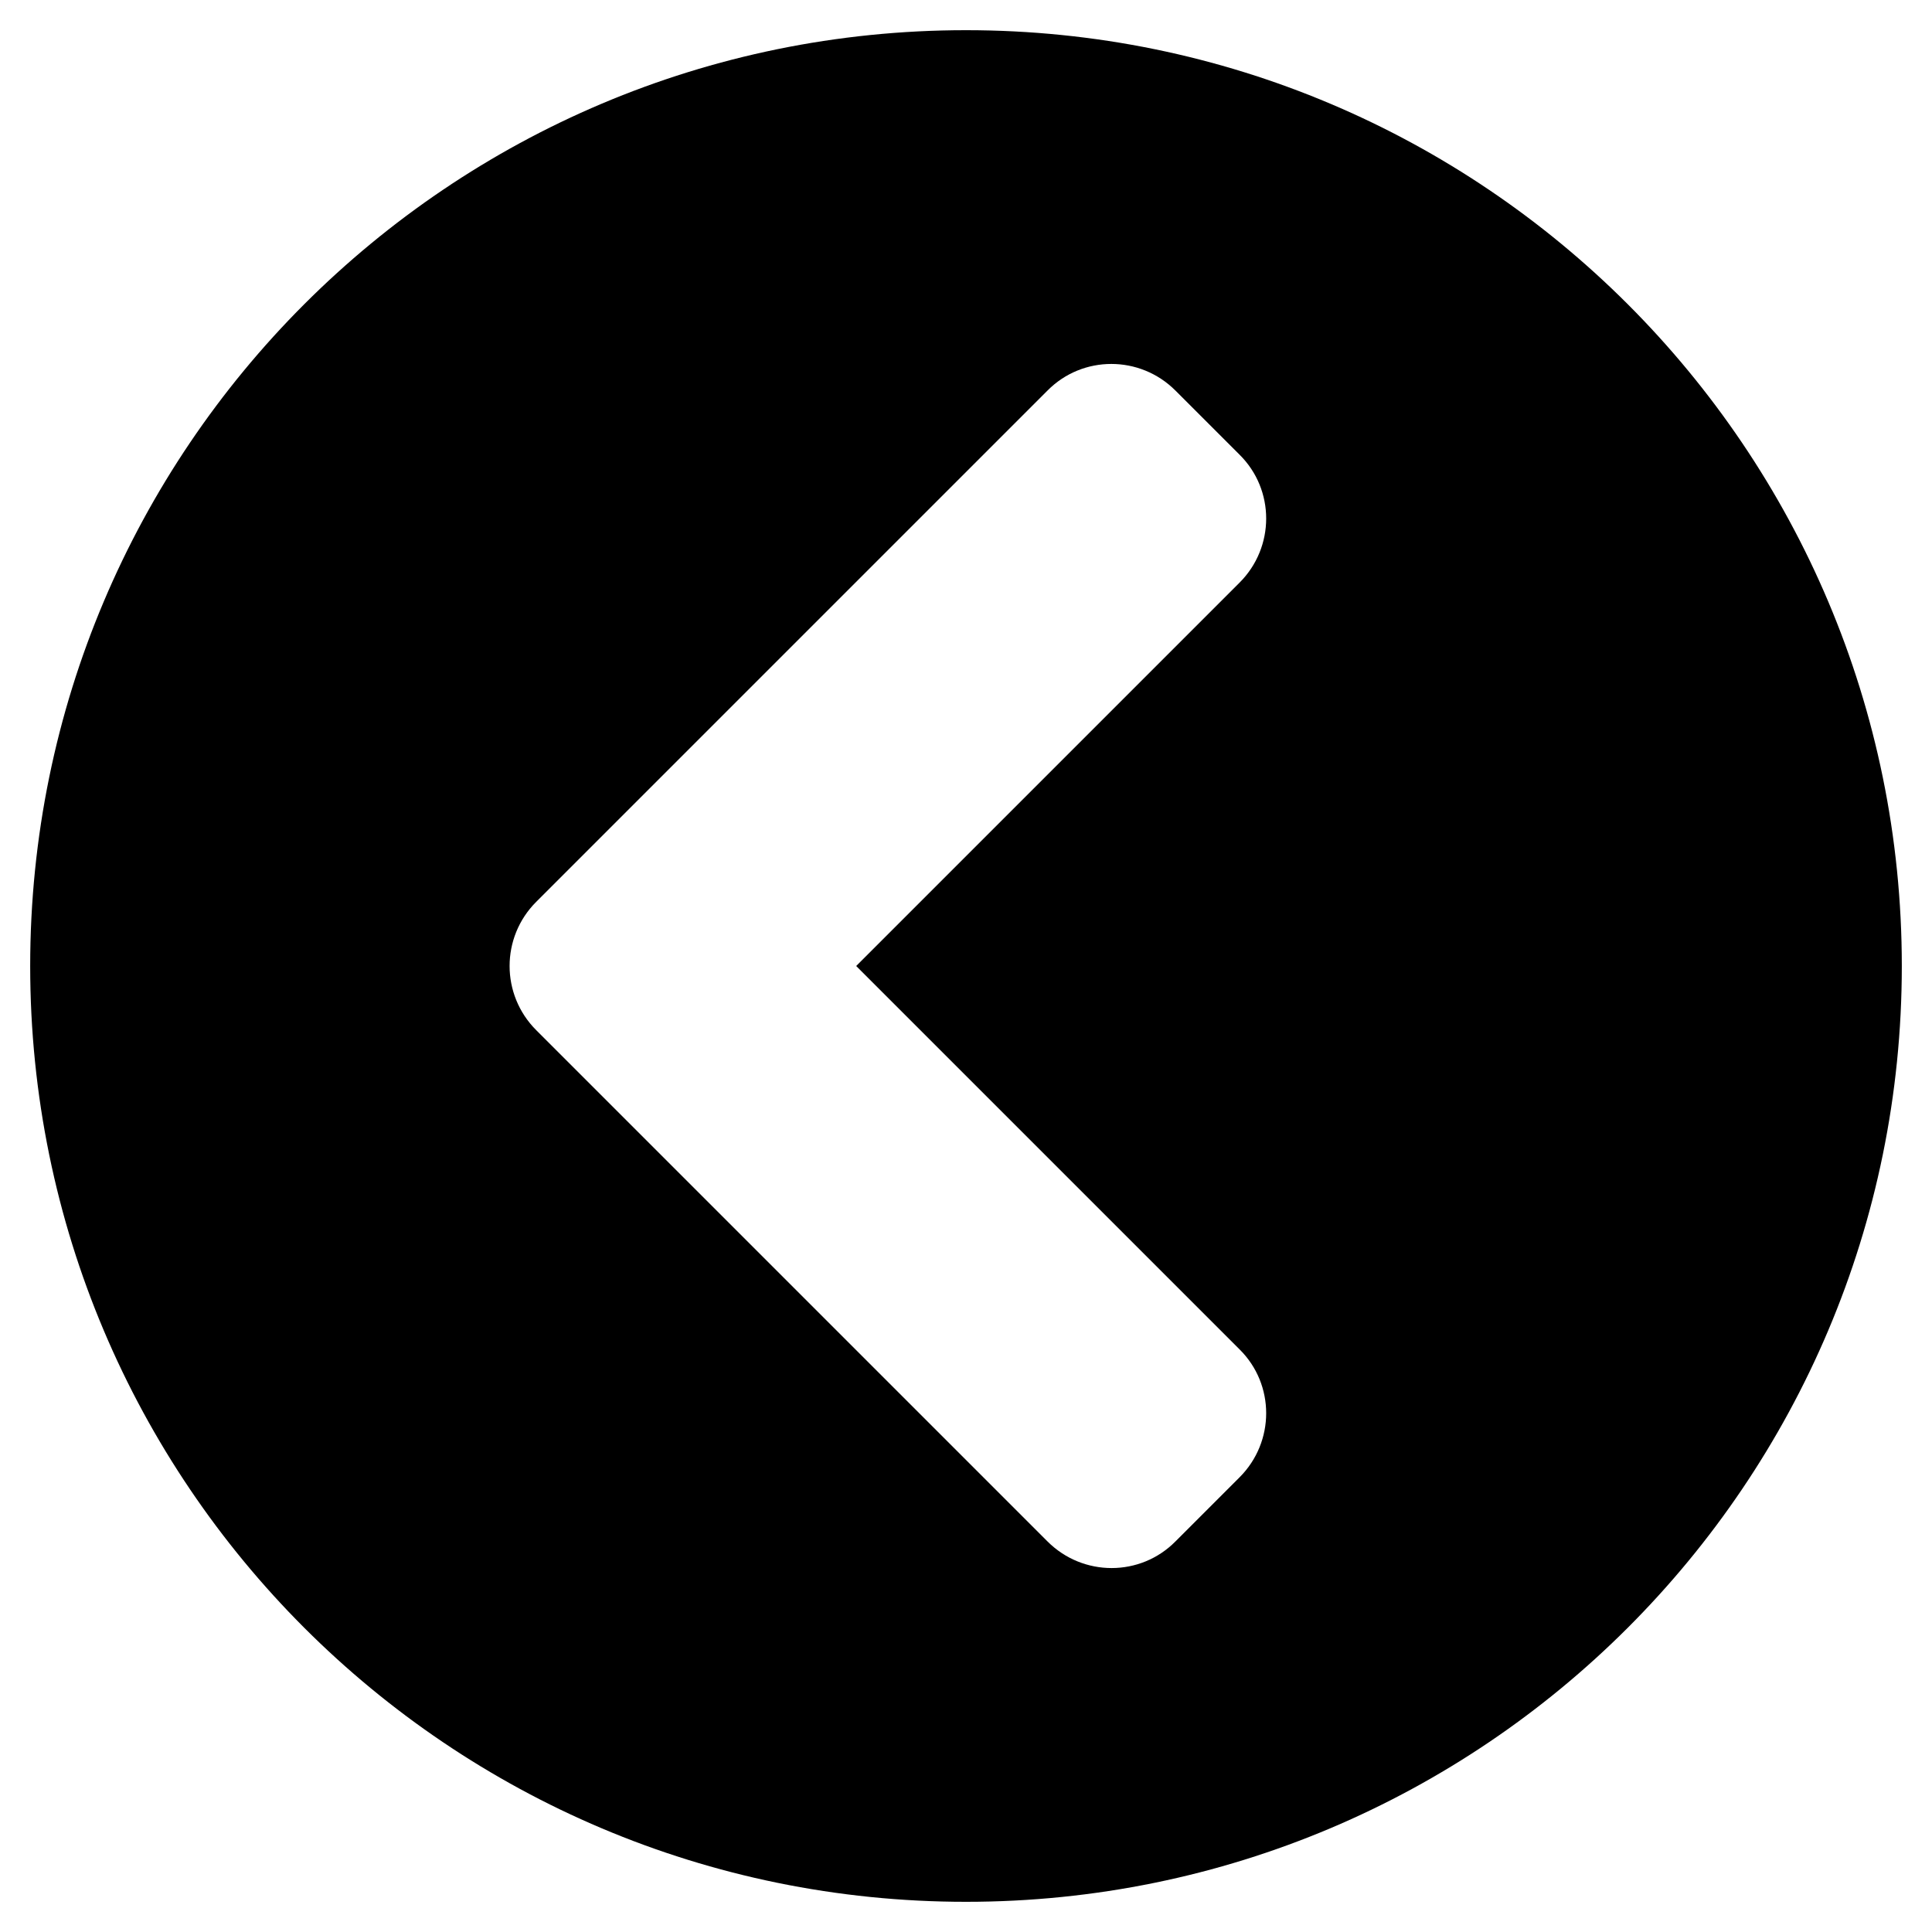
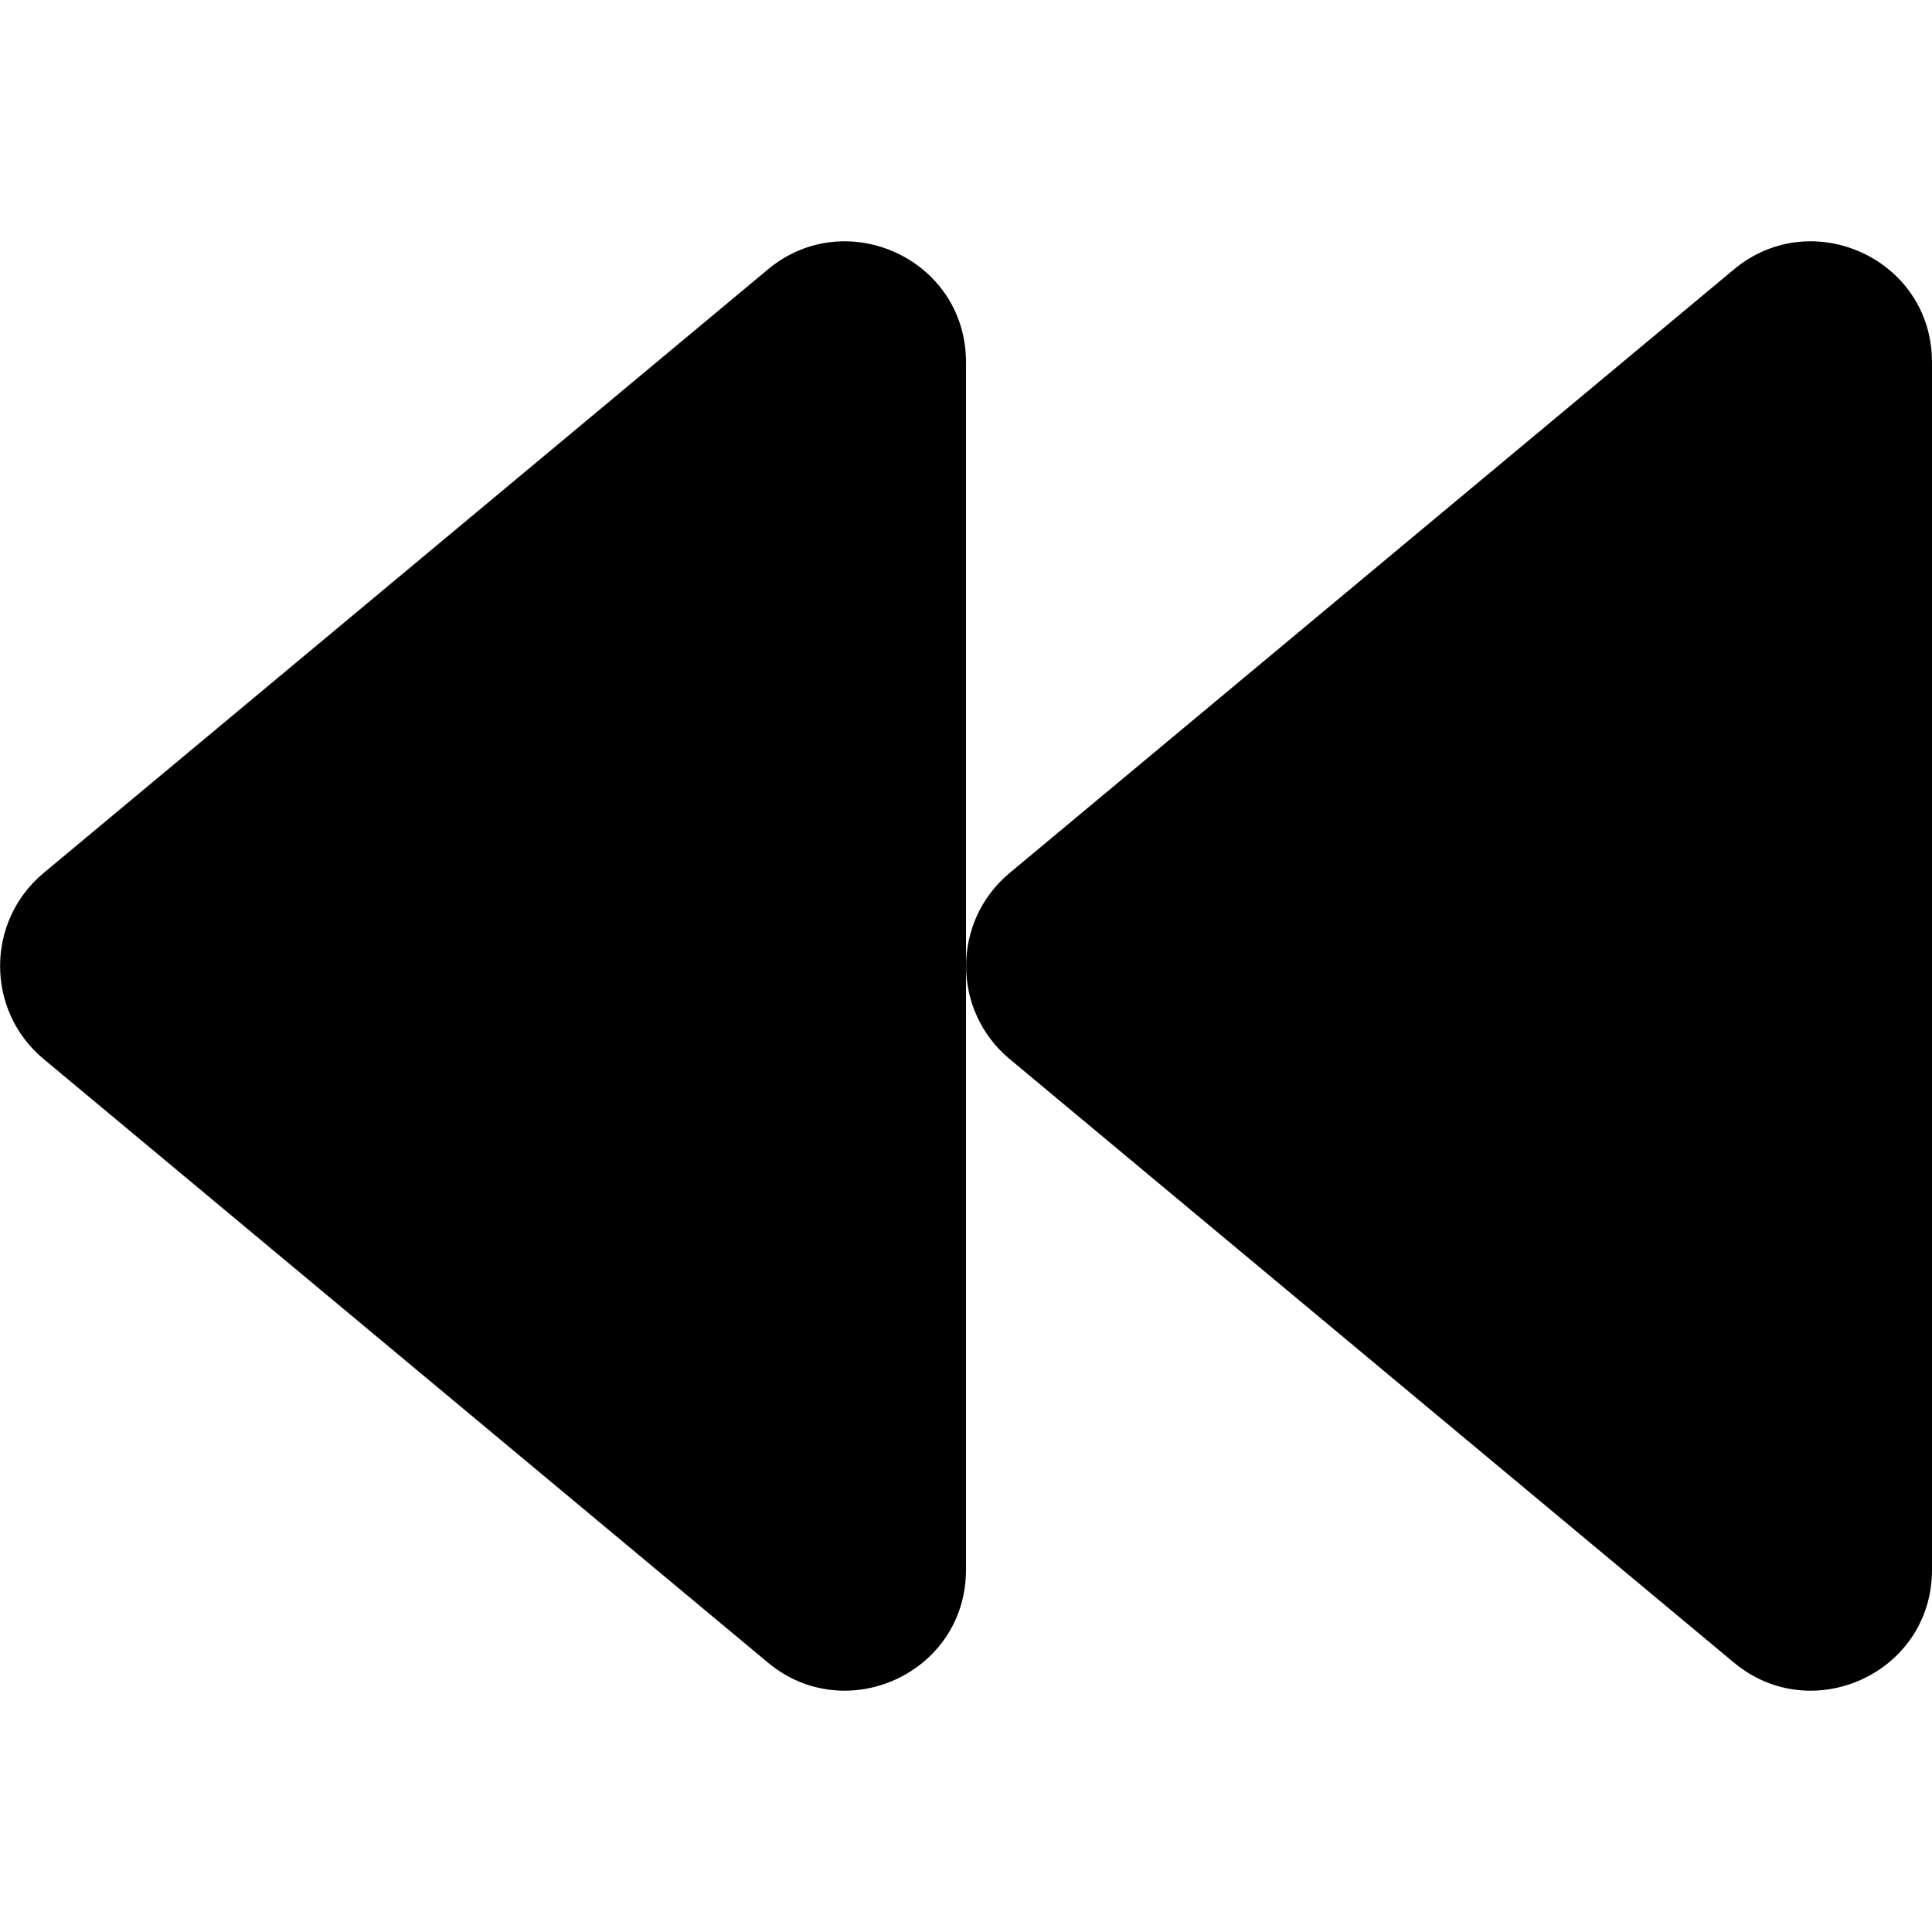
- <svg xmlns="http://www.w3.org/2000/svg" aria-hidden="true" focusable="false" data-prefix="fas" data-icon="chevron-circle-left" class="svg-inline--fa fa-chevron-circle-left fa-w-16" role="img" viewBox="0 0 512 512">
-   <path fill="currentColor" d="M256 504C119 504 8 393 8 256S119 8 256 8s248 111 248 248-111 248-248 248zM142.1 273l135.5 135.5c9.4 9.4 24.6 9.4 33.9 0l17-17c9.4-9.4 9.4-24.6 0-33.9L226.9 256l101.6-101.6c9.4-9.4 9.4-24.6 0-33.9l-17-17c-9.4-9.4-24.6-9.4-33.9 0L142.1 239c-9.4 9.4-9.4 24.6 0 34z" />
+ <svg xmlns="http://www.w3.org/2000/svg" aria-hidden="true" focusable="false" data-prefix="fas" data-icon="backward" class="backward svg-inline--fa fa-backward fa-w-16" role="img" viewBox="0 0 512 512" width="20px" height="20px">
+   <path fill="currentColor" d="M11.5 280.6l192 160c20.6 17.2 52.5 2.8 52.5-24.6V96c0-27.4-31.9-41.8-52.5-24.6l-192 160c-15.3 12.8-15.3 36.4 0 49.2zm256 0l192 160c20.6 17.2 52.5 2.8 52.5-24.6V96c0-27.4-31.9-41.8-52.5-24.6l-192 160c-15.3 12.8-15.3 36.4 0 49.2z" />
</svg>
